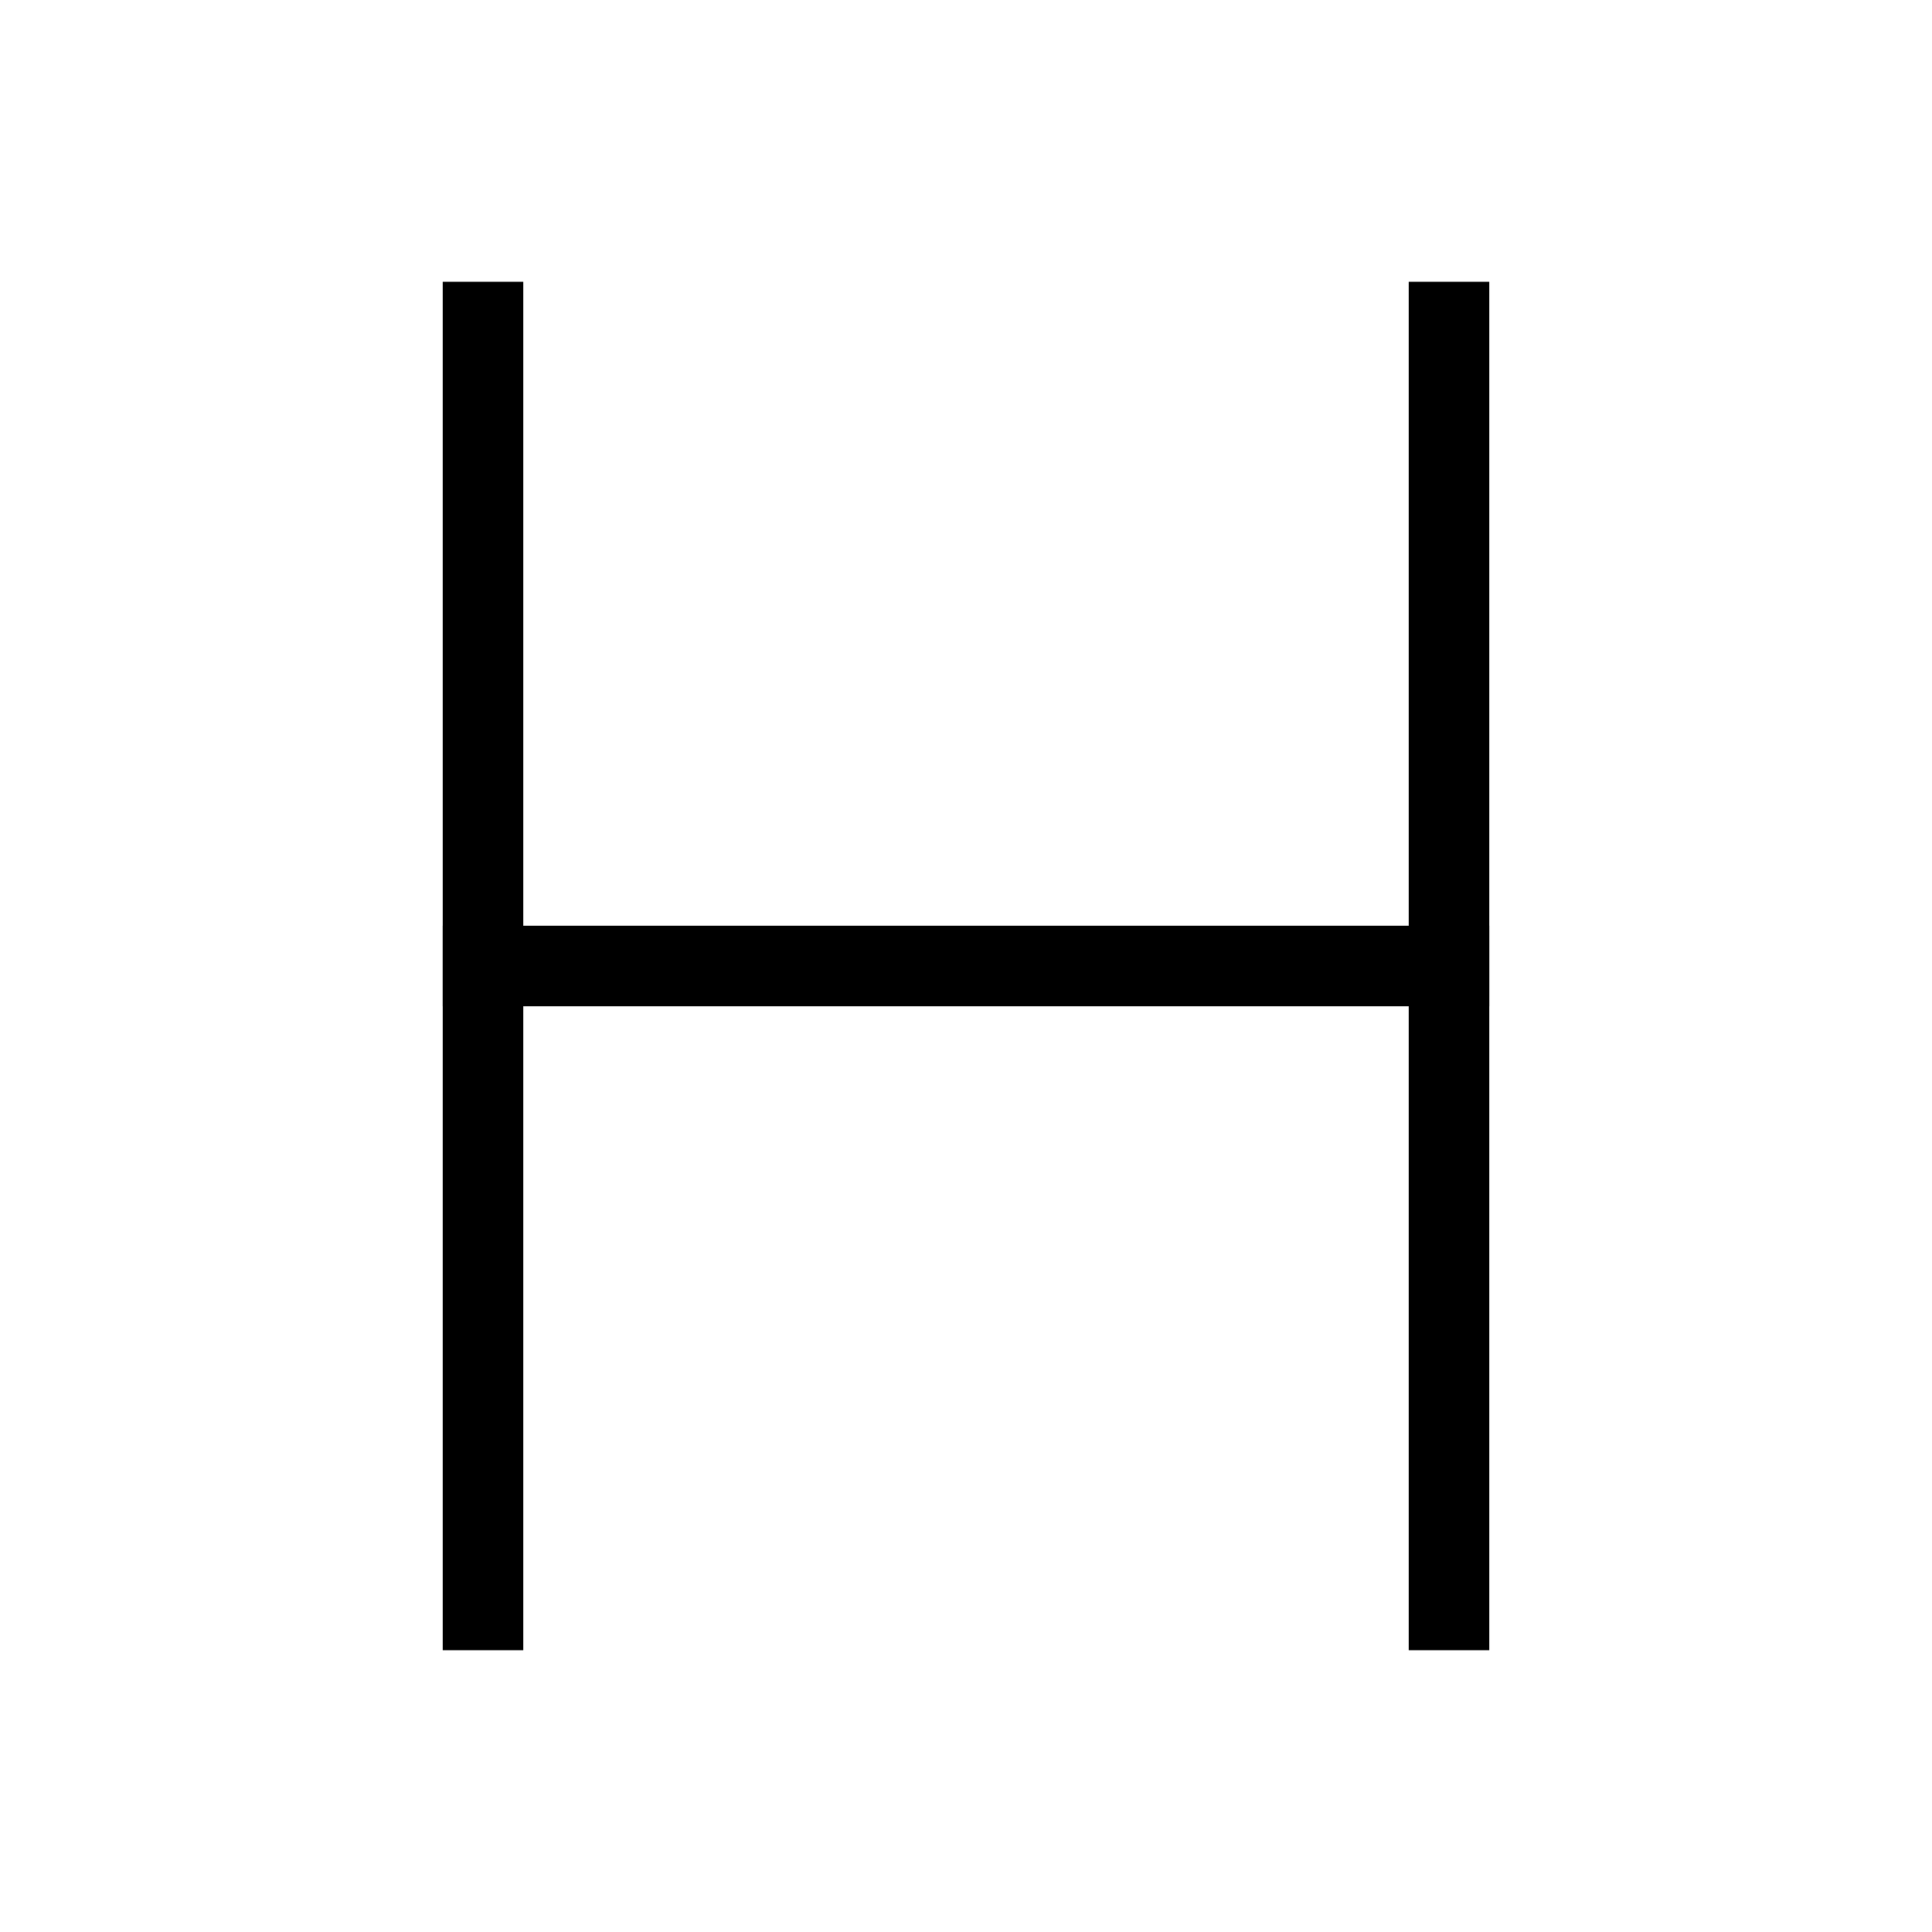
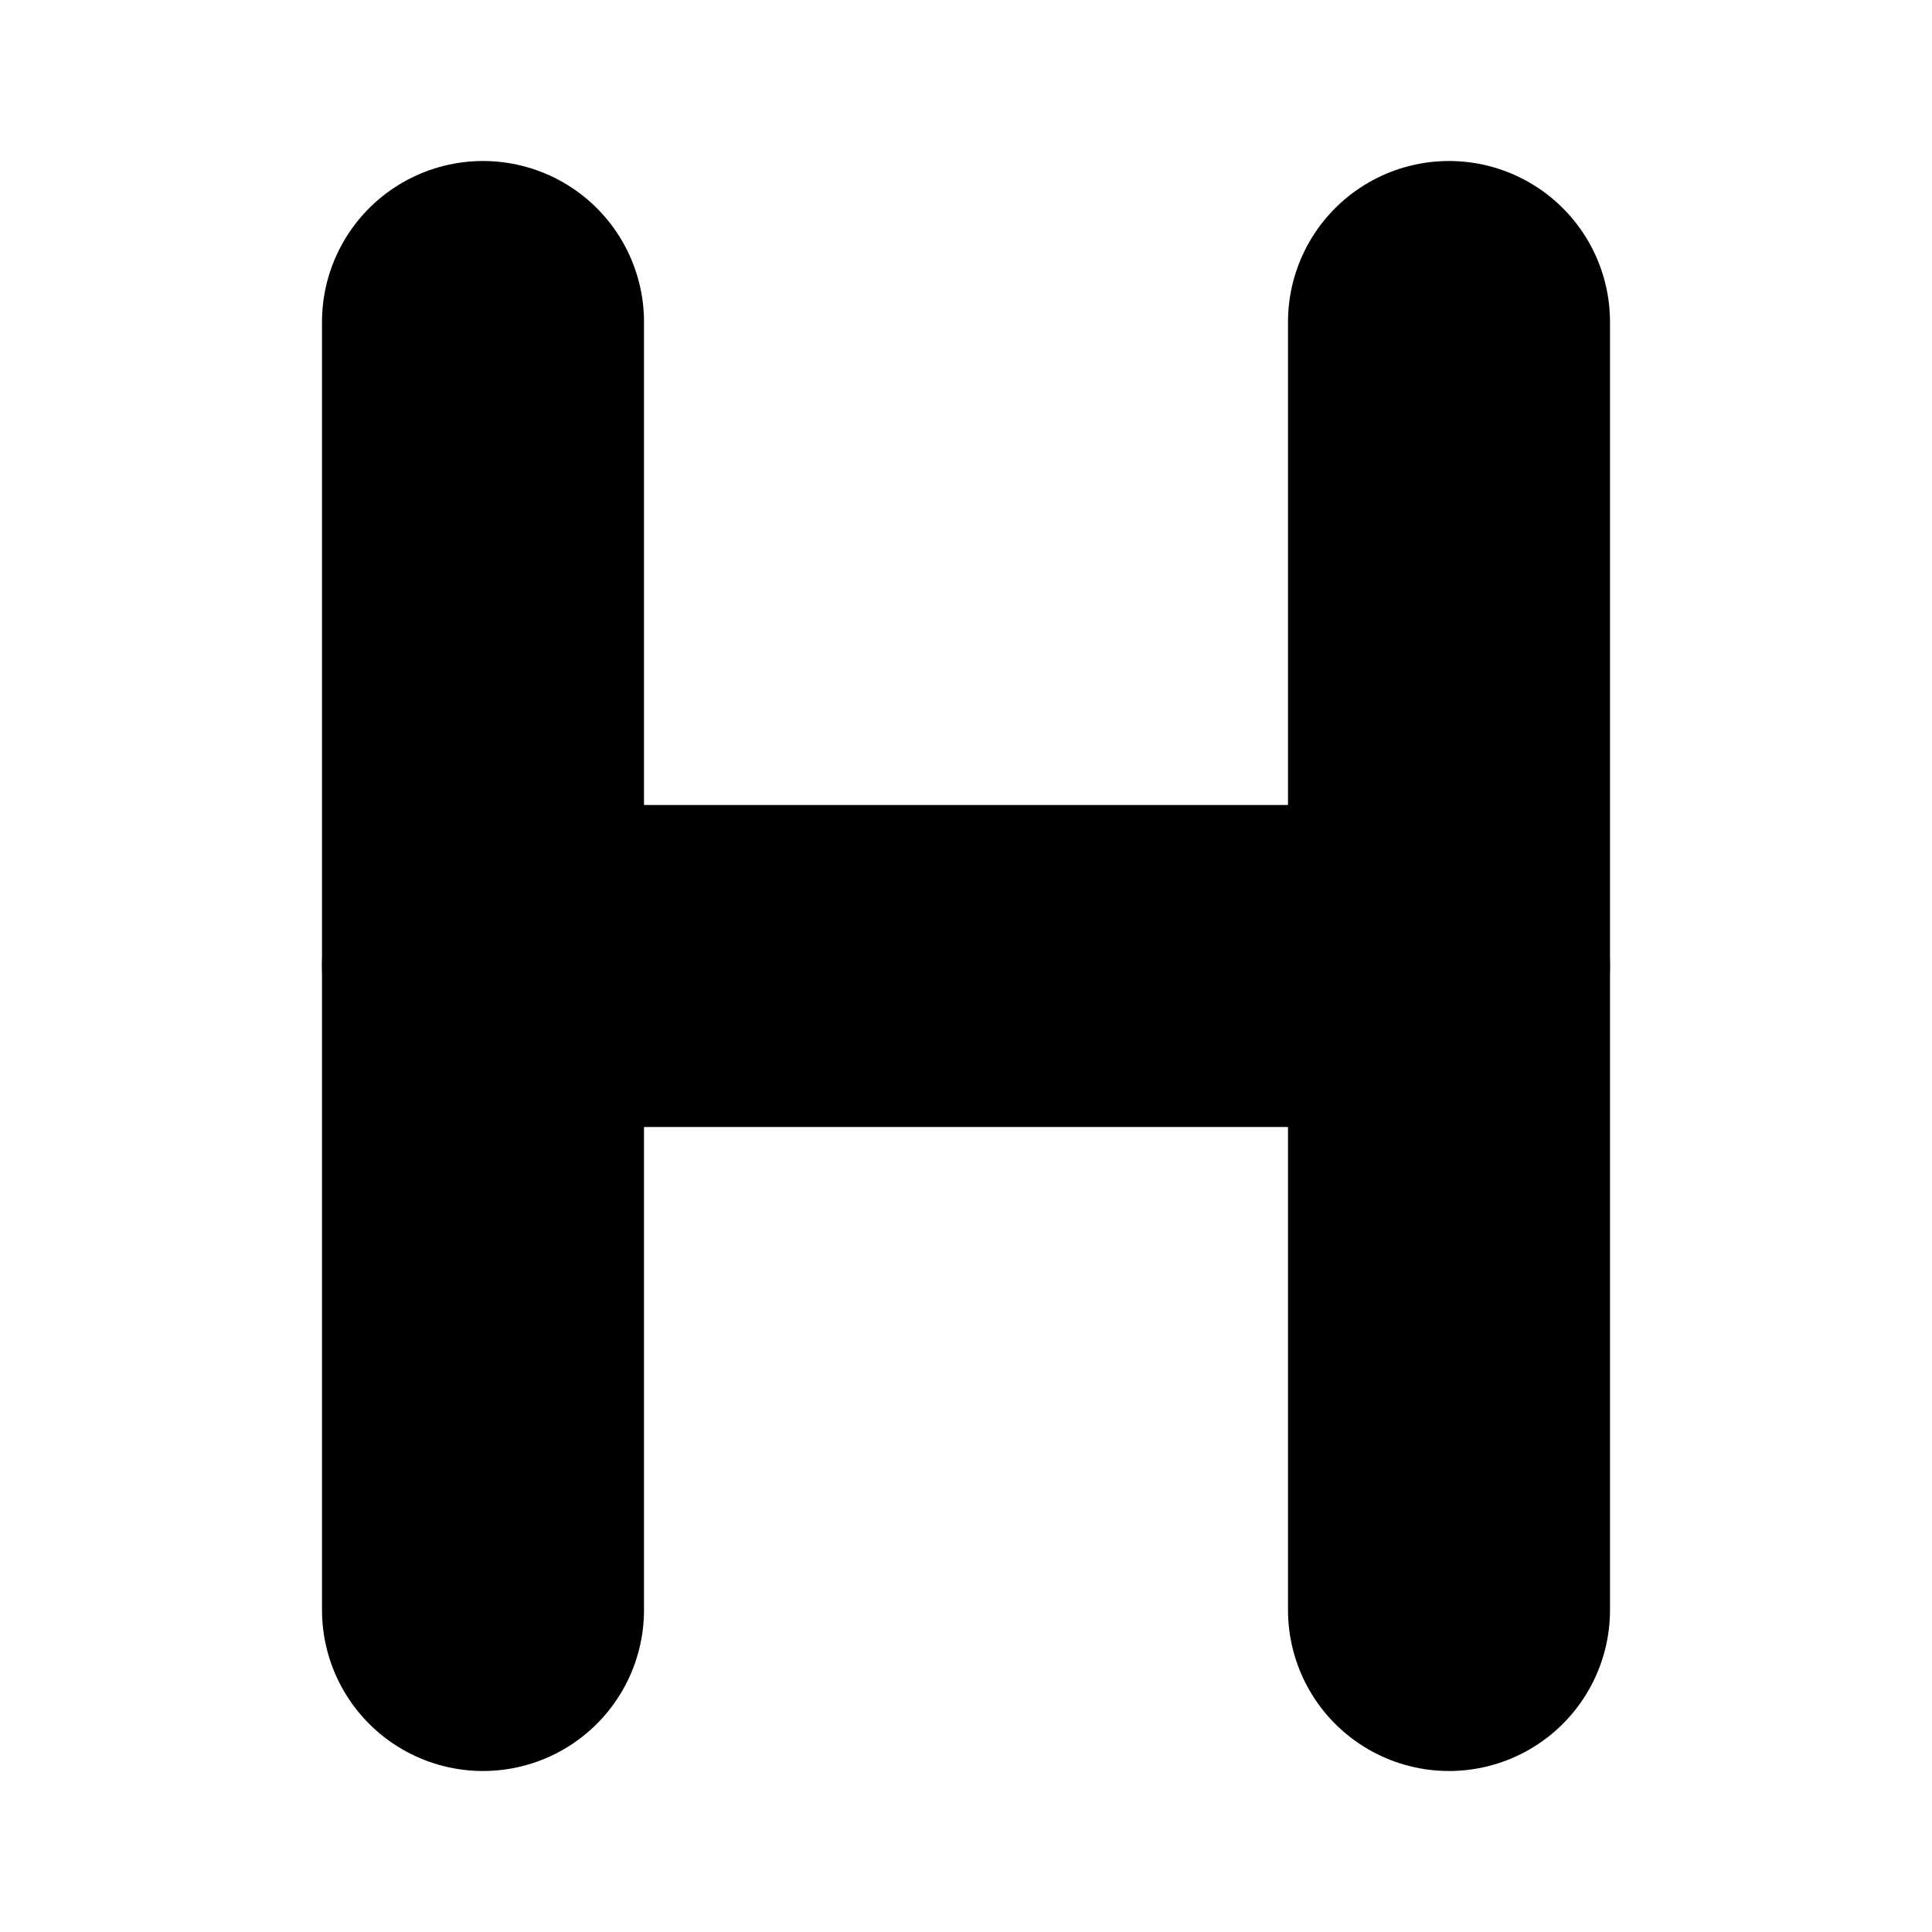
- <svg viewBox="0 0 24 24" fill="none" stroke="currentColor" stroke-width="1" stroke-linecap="square" stroke-linejoin="miter">
+ <svg viewBox="0 0 24 24" fill="none" stroke="currentColor" stroke-width="4" stroke-linecap="round" stroke-linejoin="miter">
  <path d="M6 4v16" />
  <path d="M18 4v16" />
  <path d="M6 12h12" />
</svg>
